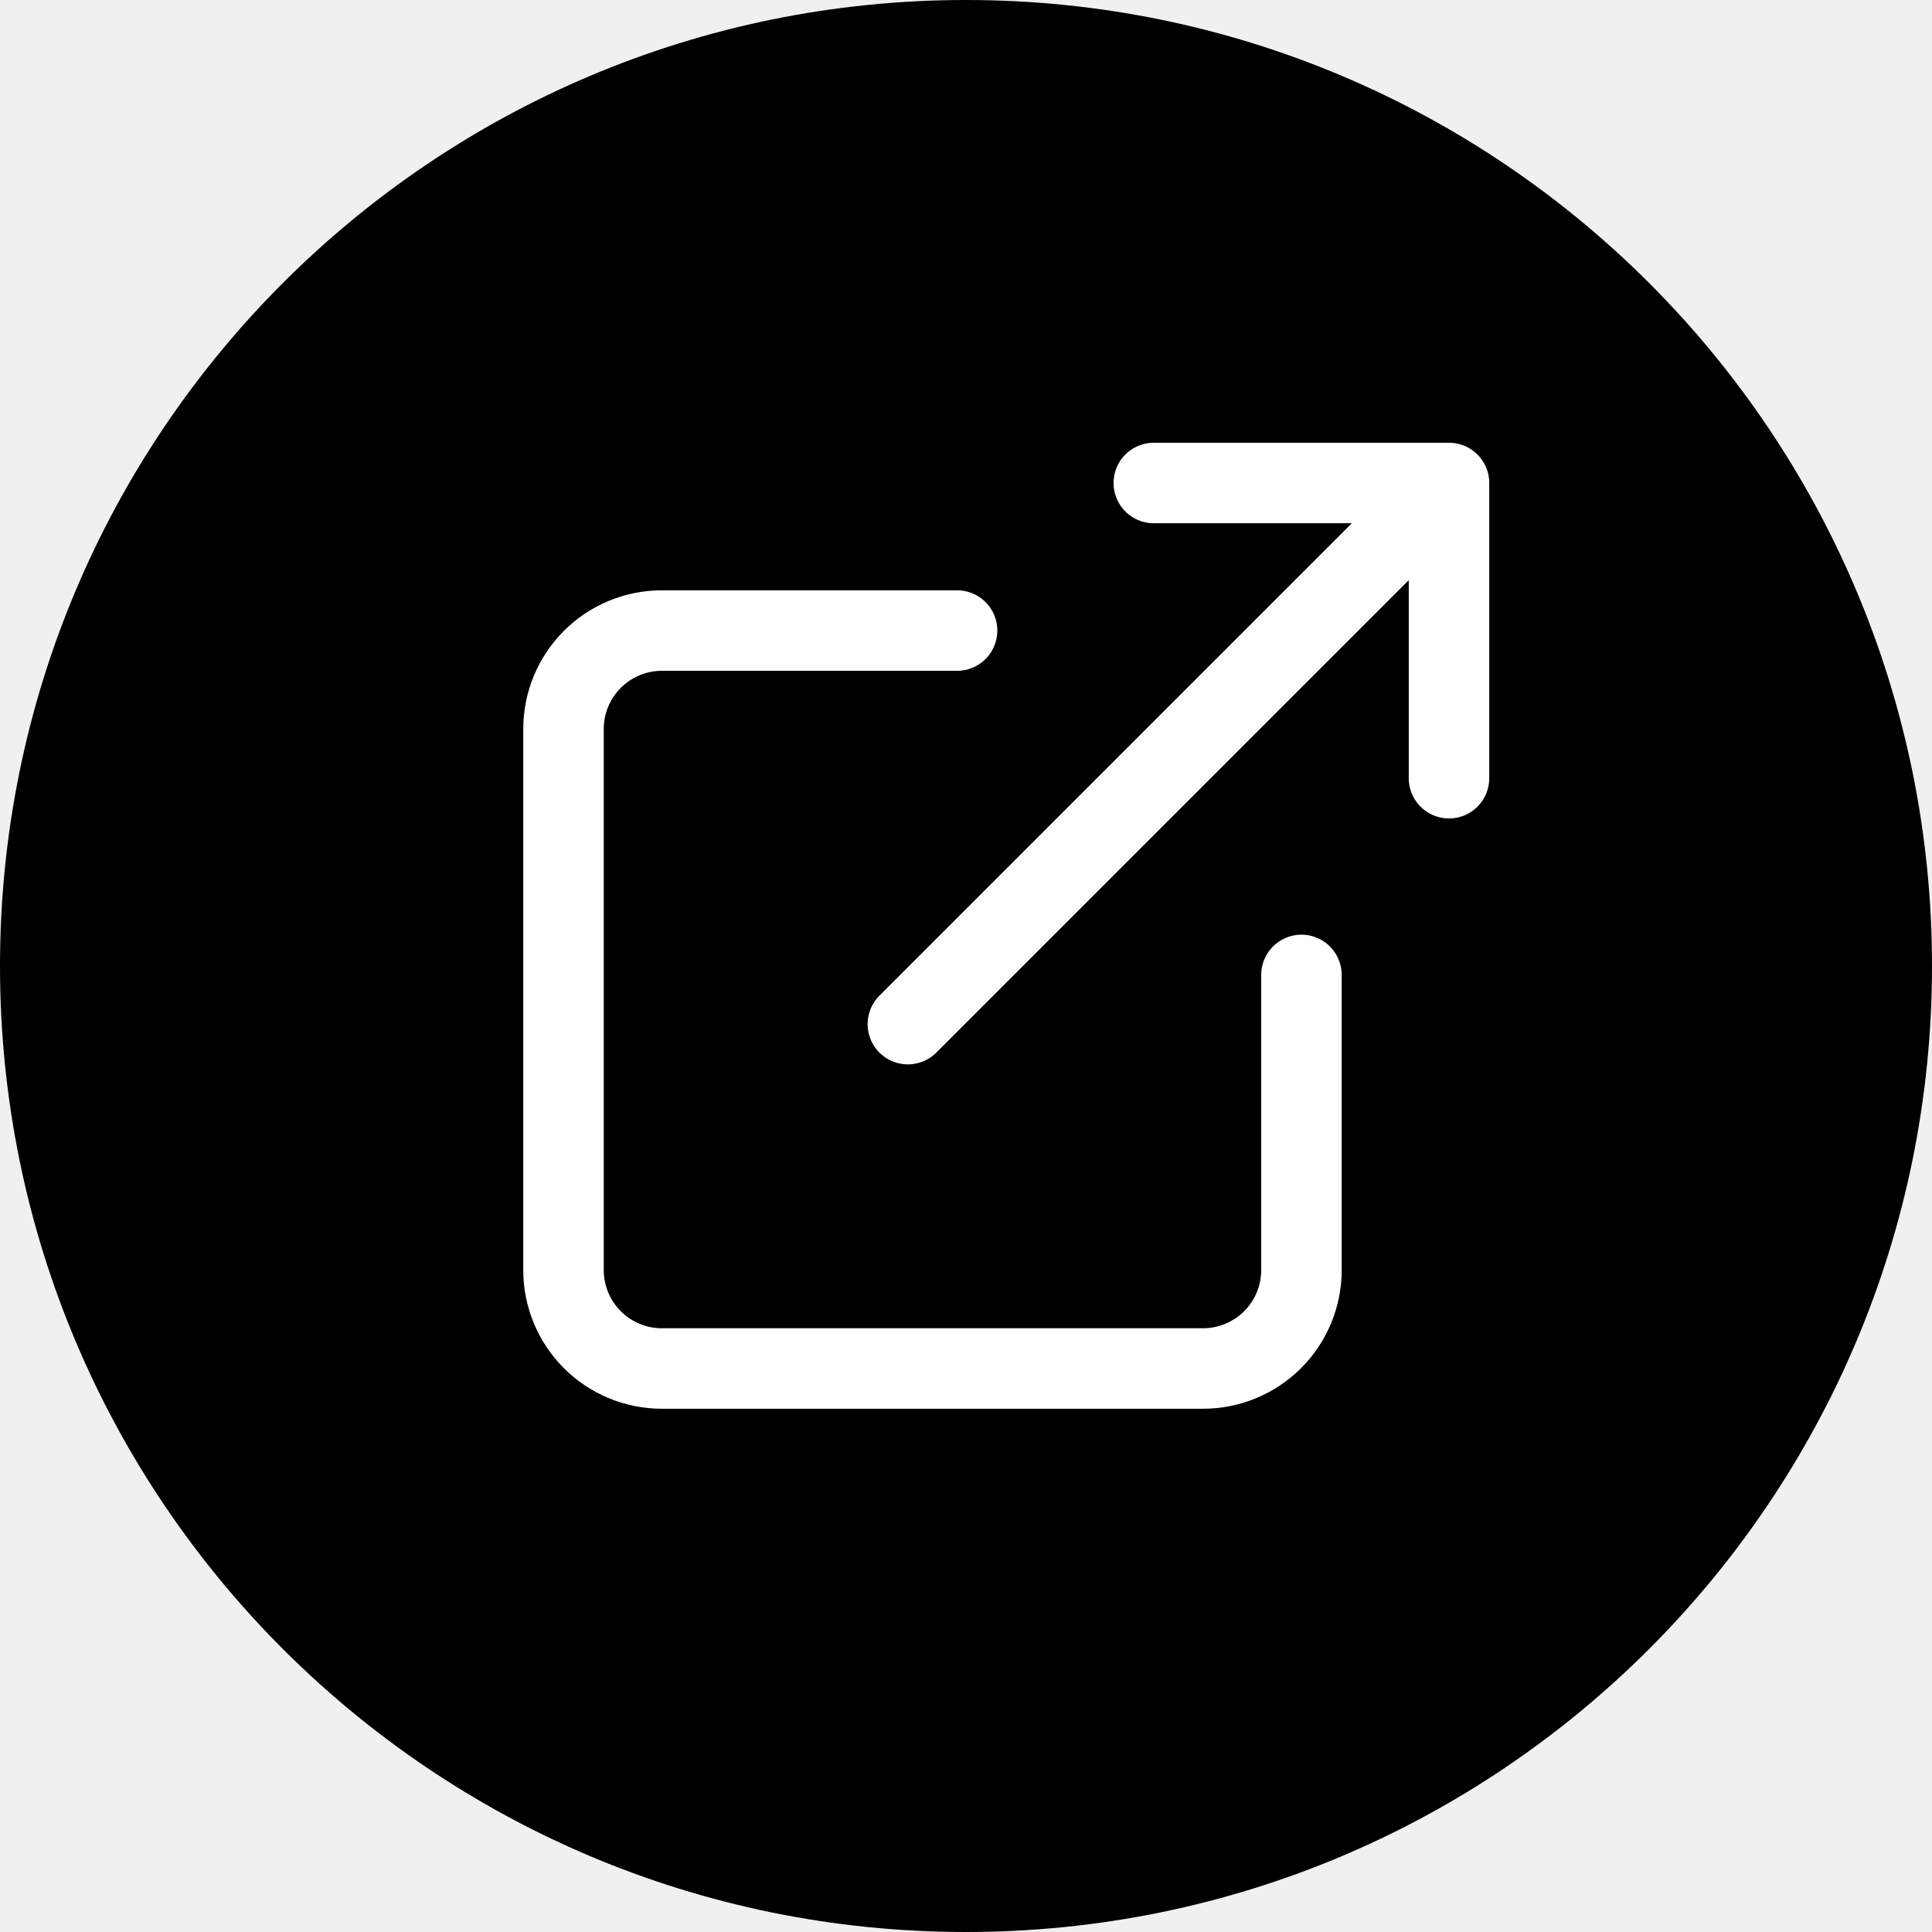
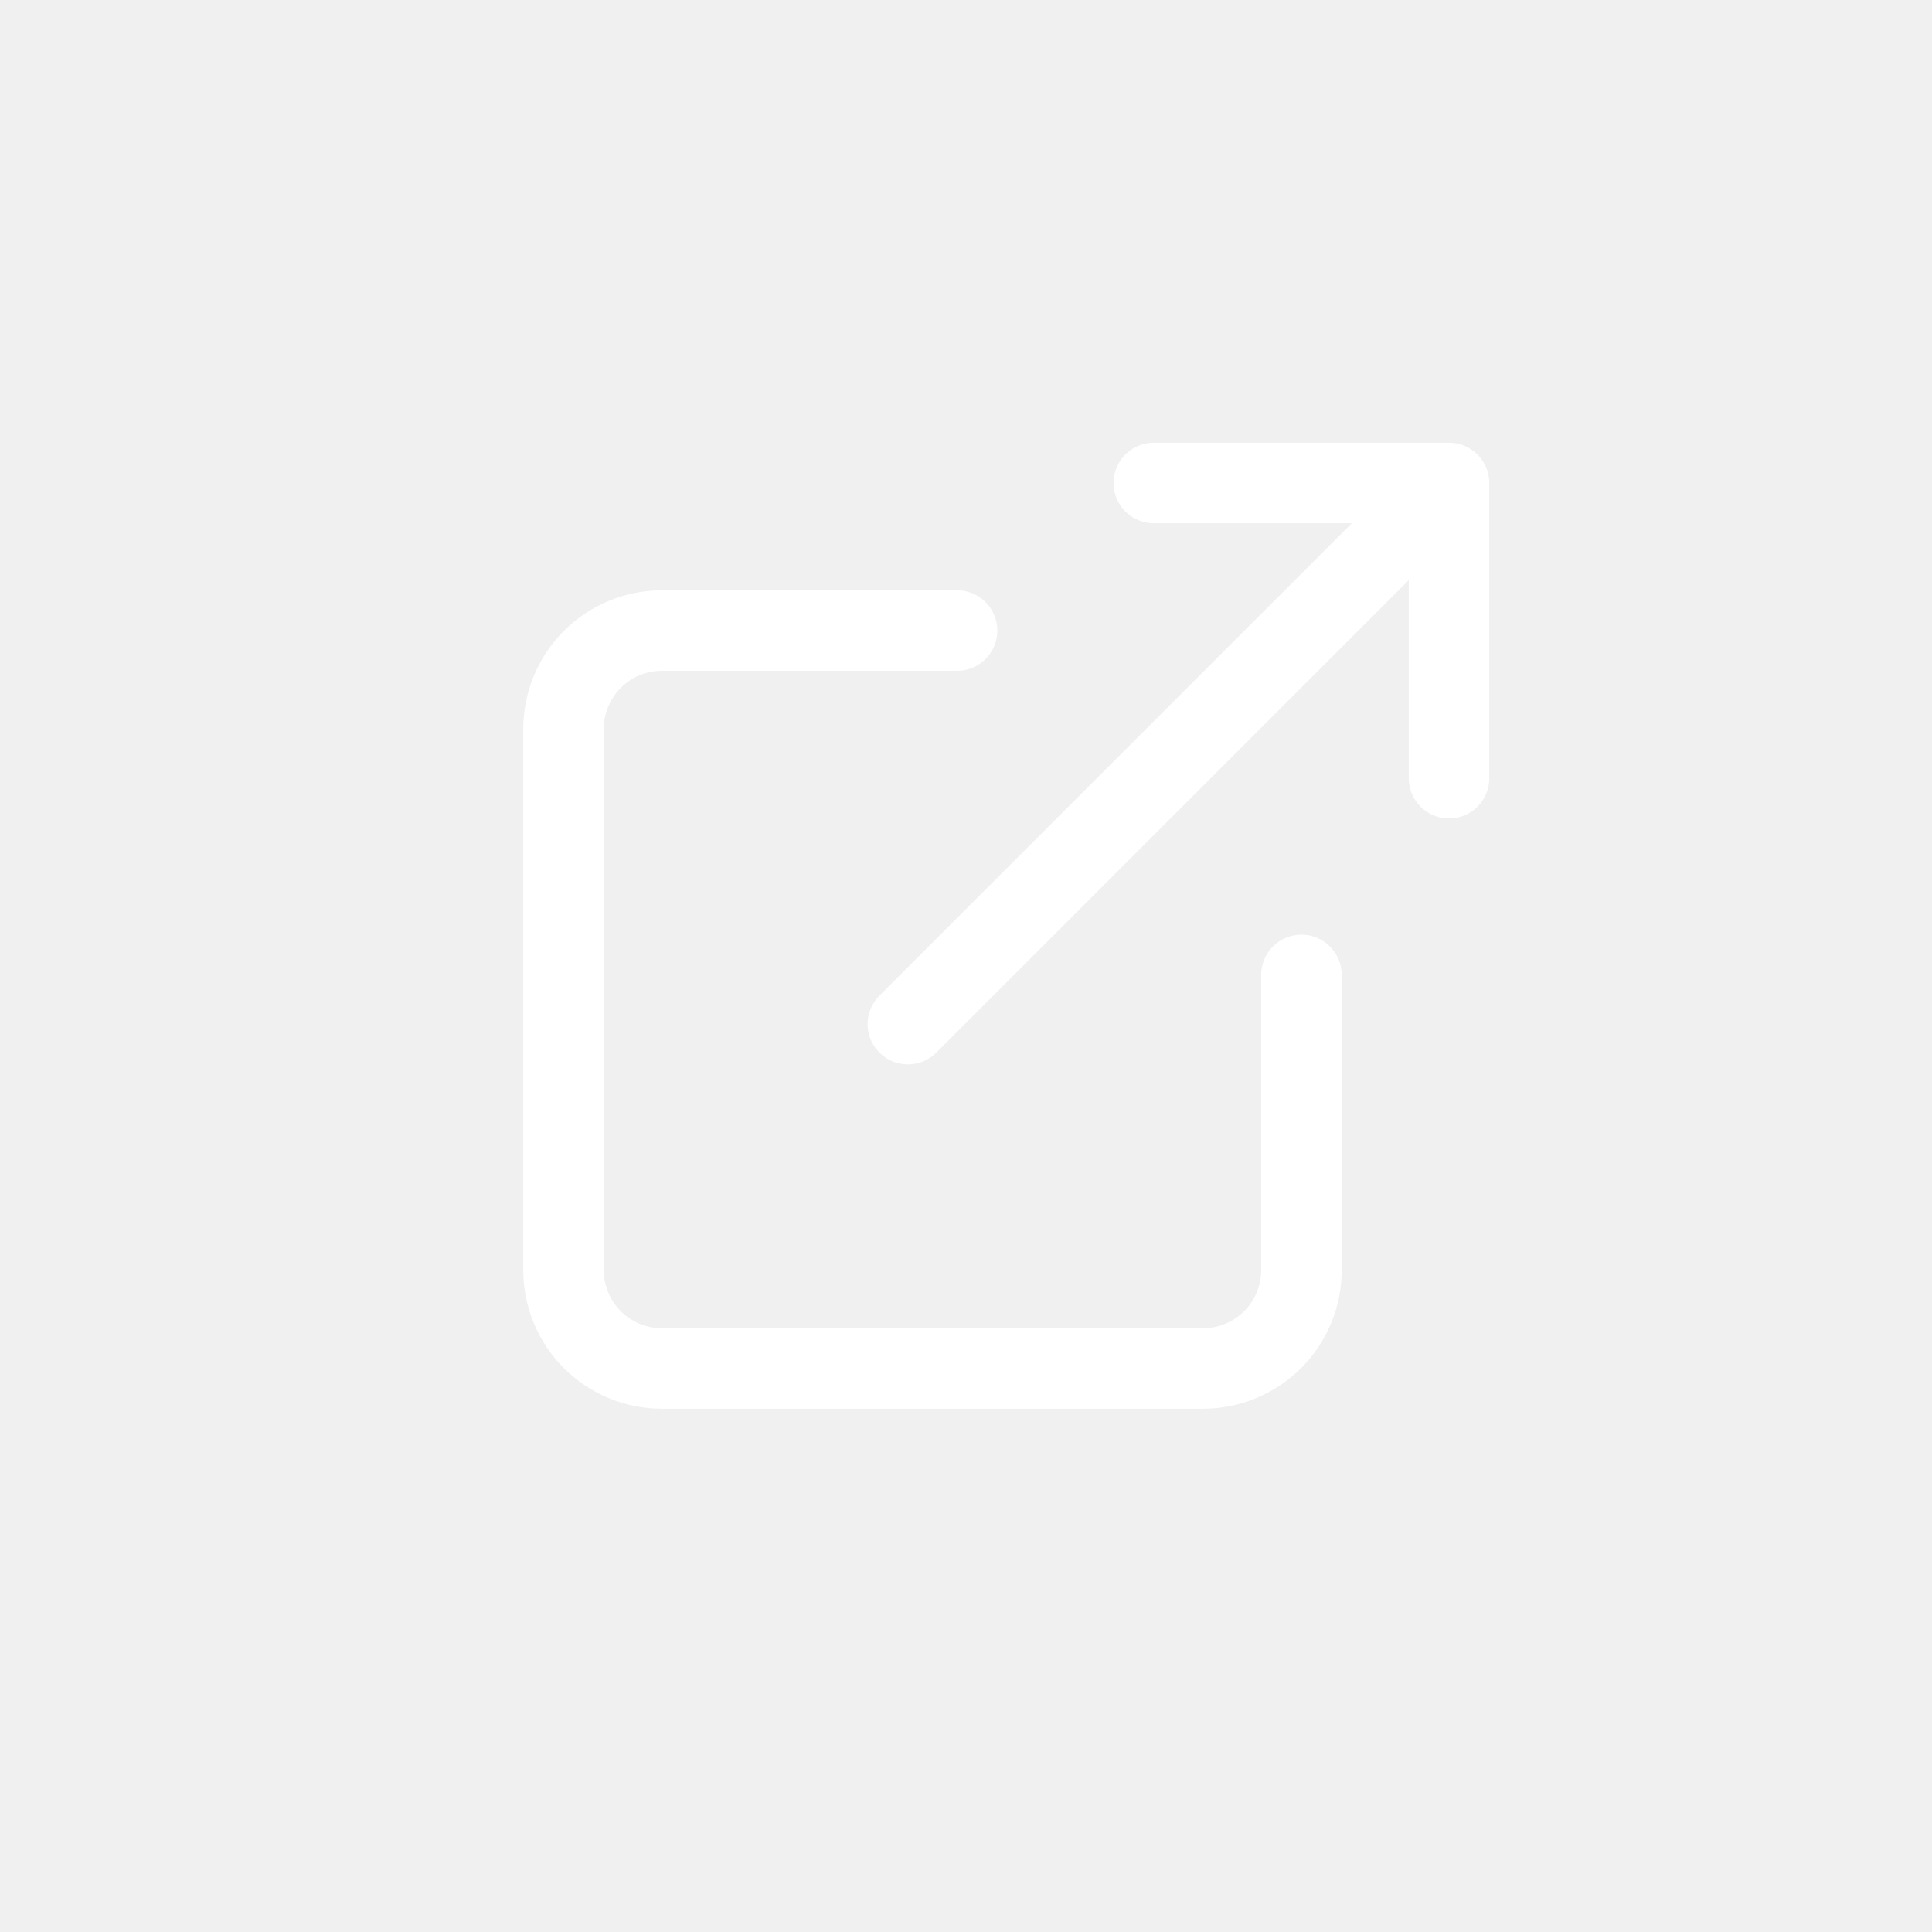
<svg xmlns="http://www.w3.org/2000/svg" width="24" height="24" viewBox="0 0 24 24" fill="none">
-   <rect width="24" height="24" rx="12" fill="black" />
+   <rect width="24" height="24" rx="12" />
  <path d="M16.167 12.111V15.778C16.167 16.102 16.038 16.413 15.809 16.642C15.579 16.871 15.269 17 14.944 17H8.222C7.898 17 7.587 16.871 7.358 16.642C7.129 16.413 7 16.102 7 15.778V9.056C7 8.731 7.129 8.421 7.358 8.191C7.587 7.962 7.898 7.833 8.222 7.833H11.889M14.333 6H18M18 6V9.667M18 6L11.278 12.722" stroke="white" stroke-linecap="round" stroke-linejoin="round" />
</svg>
